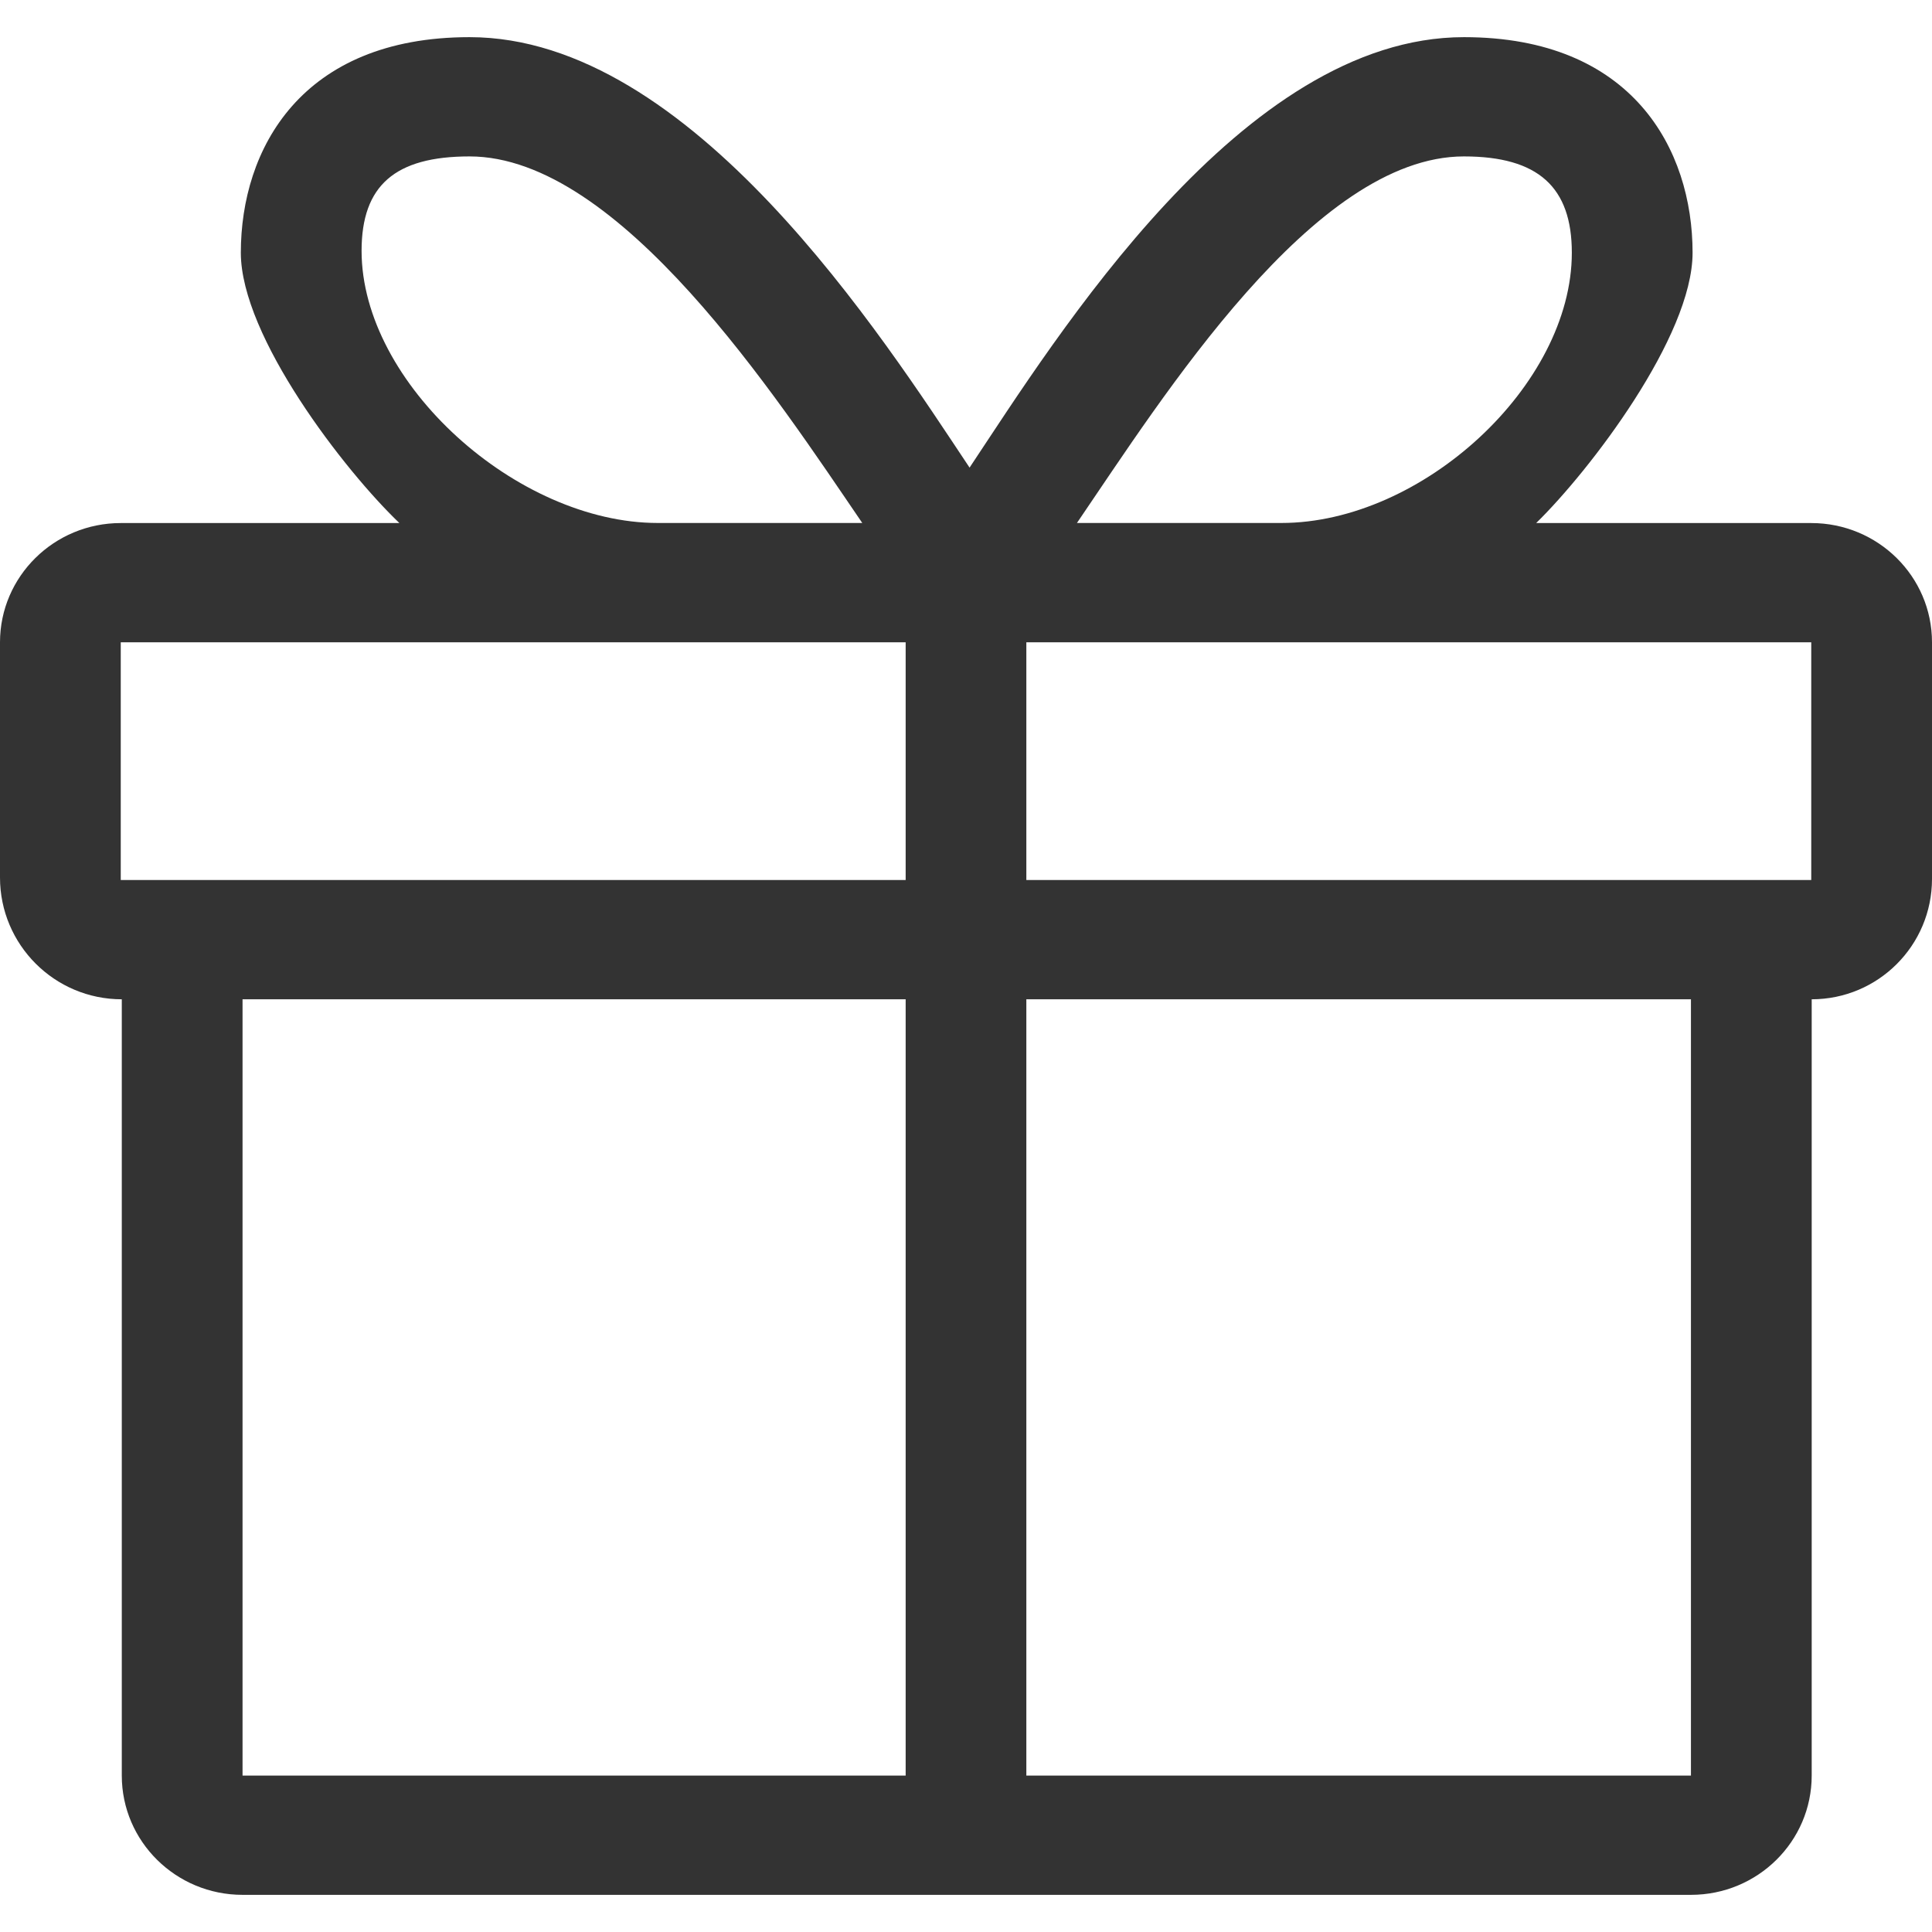
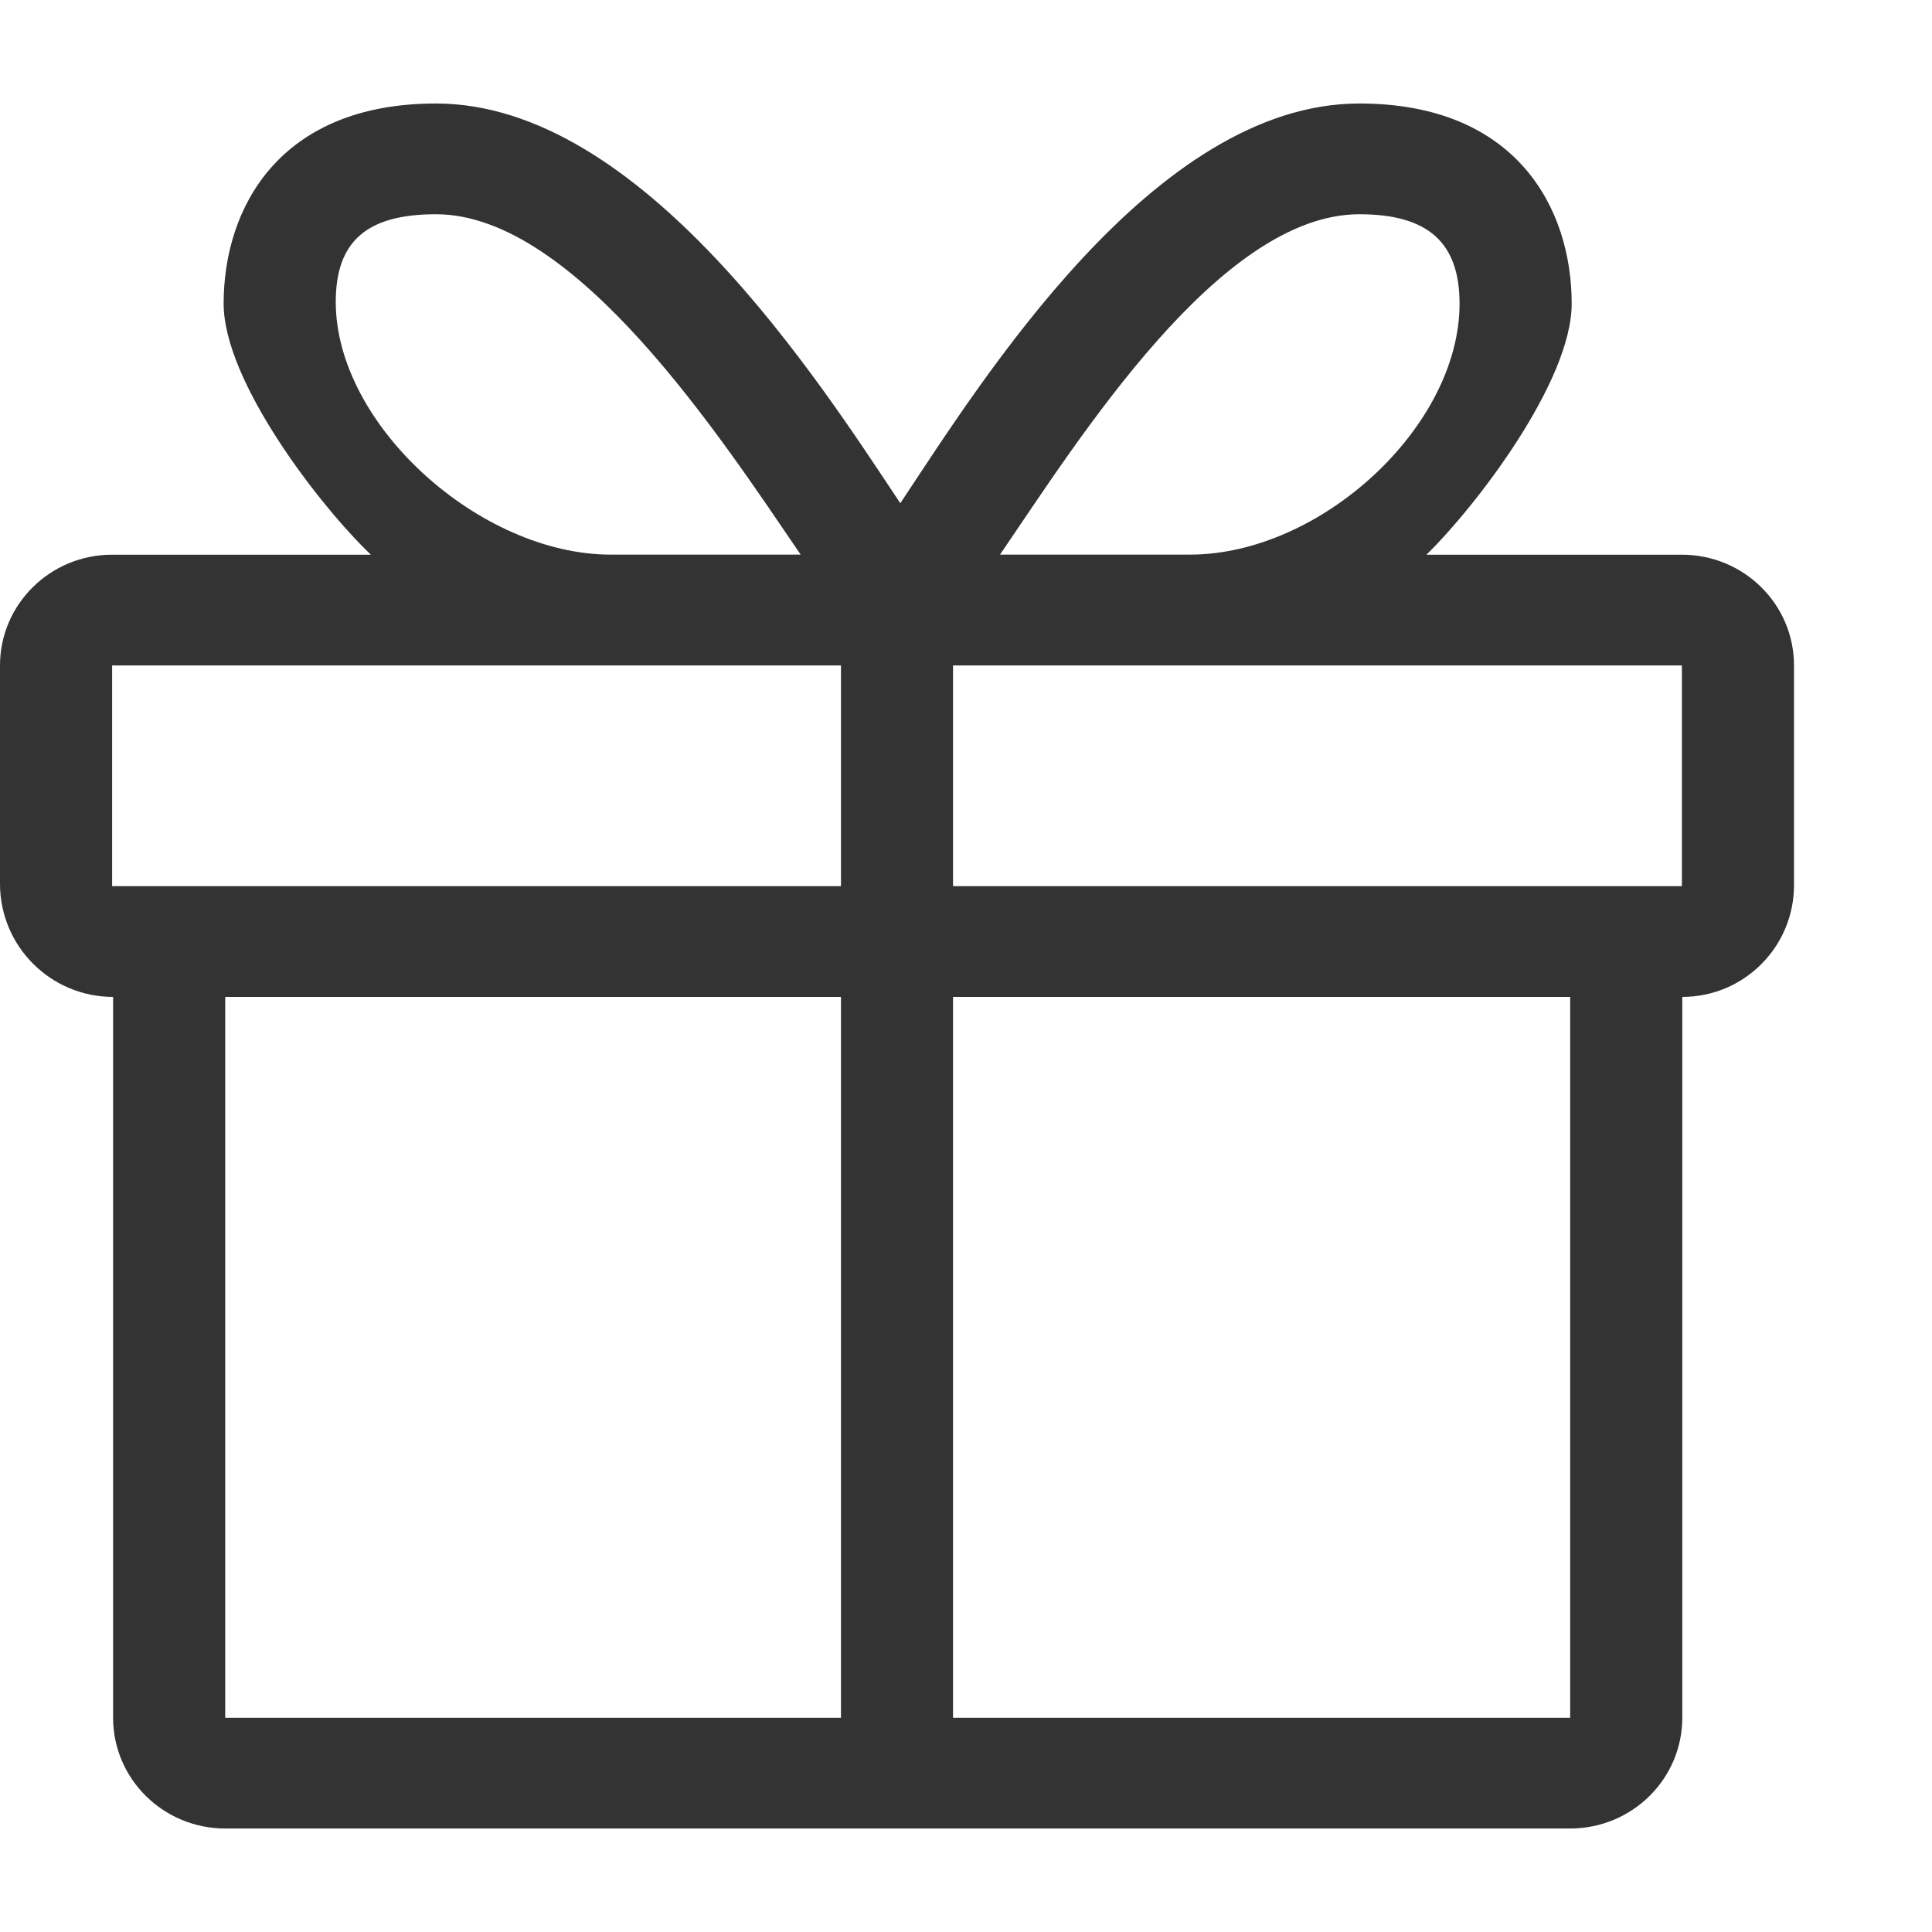
- <svg xmlns="http://www.w3.org/2000/svg" width="26" height="26" viewBox="0 0 26 26" fill="none">
+ <svg xmlns="http://www.w3.org/2000/svg" width="26" height="26" viewBox="0 0 28 26" fill="none">
  <path d="M26 8.644C26 7.757 25.272 7.039 24.375 7.039H20.673C21.39 6.339 22.778 4.53 22.778 3.401C22.778 2.01 21.97 0.5 19.701 0.5C16.715 0.5 14.22 4.533 13.048 6.293C11.876 4.533 9.305 0.5 6.319 0.5C4.05 0.5 3.241 2.011 3.241 3.401C3.241 4.53 4.642 6.34 5.375 7.039H1.625C0.728 7.039 0 7.758 0 8.644V11.809C0 12.714 0.734 13.448 1.639 13.448V23.895C1.639 24.781 2.367 25.5 3.264 25.5H22.756C23.654 25.5 24.381 24.781 24.381 23.895V13.448C25.275 13.448 26 12.723 26 11.829L26 8.644ZM19.701 2.105C20.705 2.105 21.153 2.522 21.153 3.401C21.153 5.184 19.139 7.038 17.244 7.038H14.493C15.648 5.345 17.68 2.105 19.701 2.105ZM6.319 2.105C8.34 2.105 10.449 5.345 11.604 7.038H8.852C6.957 7.038 4.866 5.159 4.866 3.376C4.866 2.497 5.315 2.105 6.319 2.105ZM24.375 11.843H19.094H13.812V8.644H24.375V11.843ZM1.625 8.644H12.188V11.843H1.625V8.644ZM3.264 13.448H12.188V23.895H3.264V13.448ZM22.756 23.895H13.812V13.448H18.285H22.756V23.895Z" fill="#333333" />
</svg>
